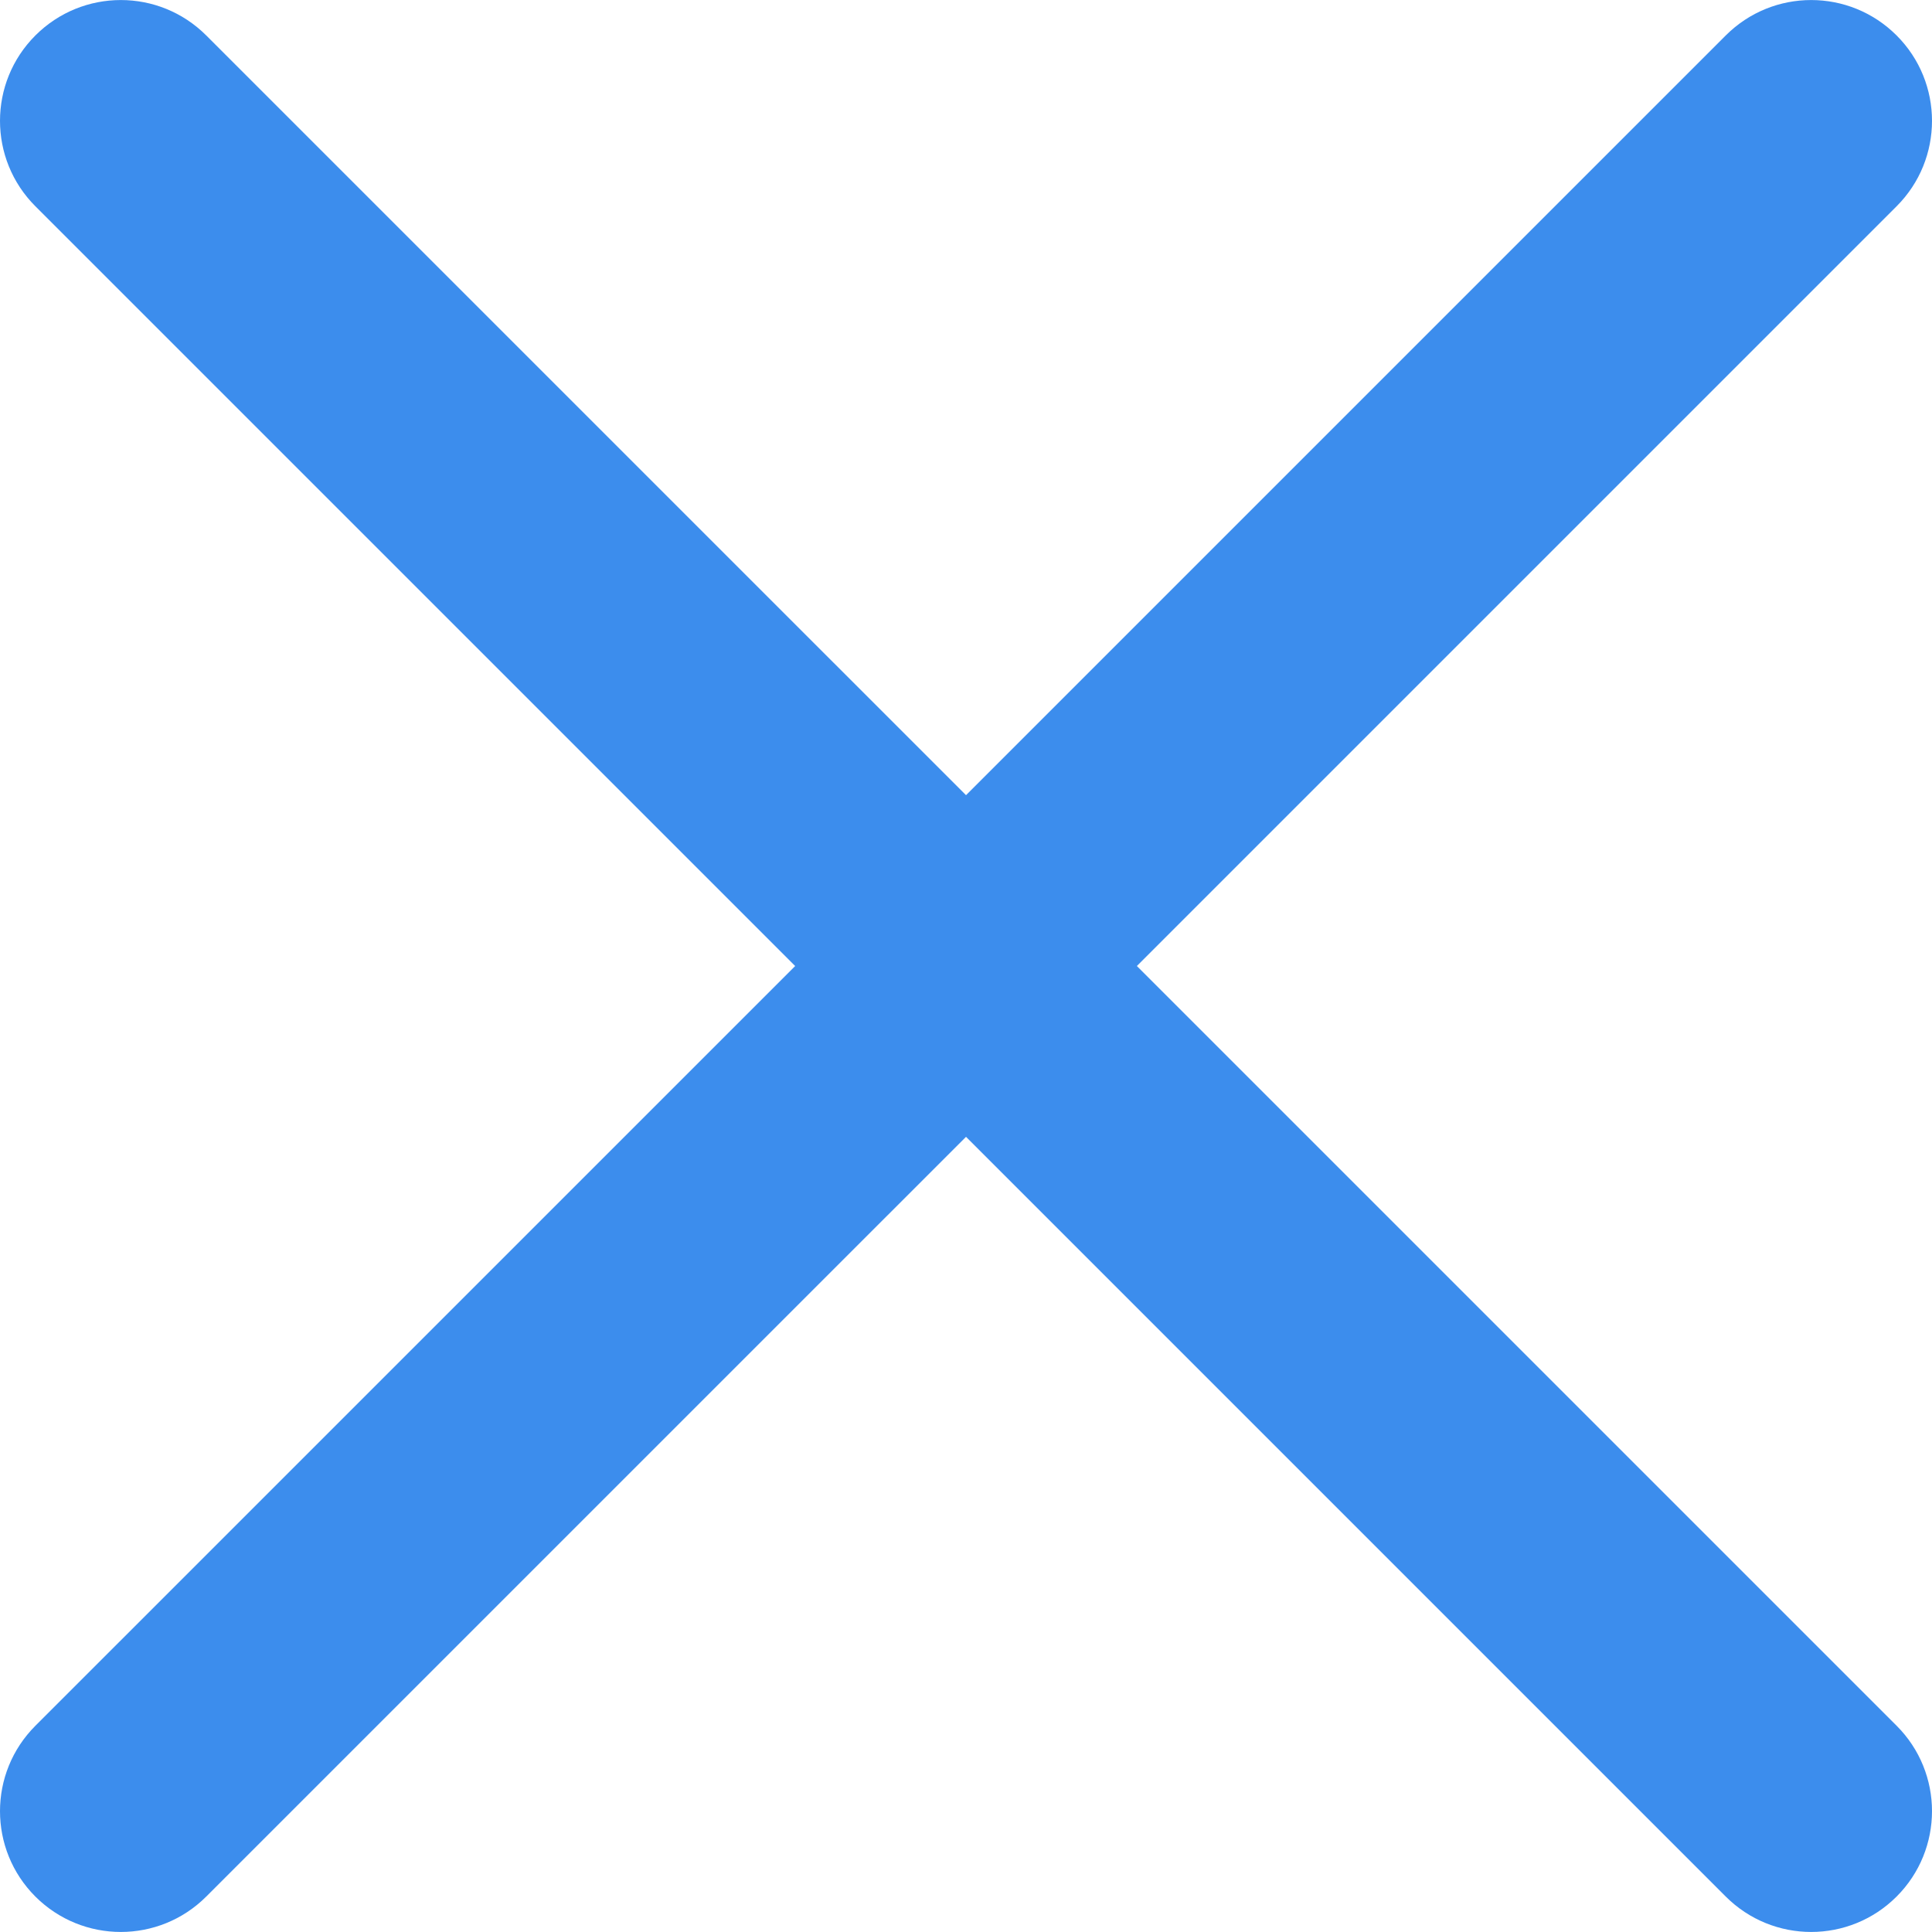
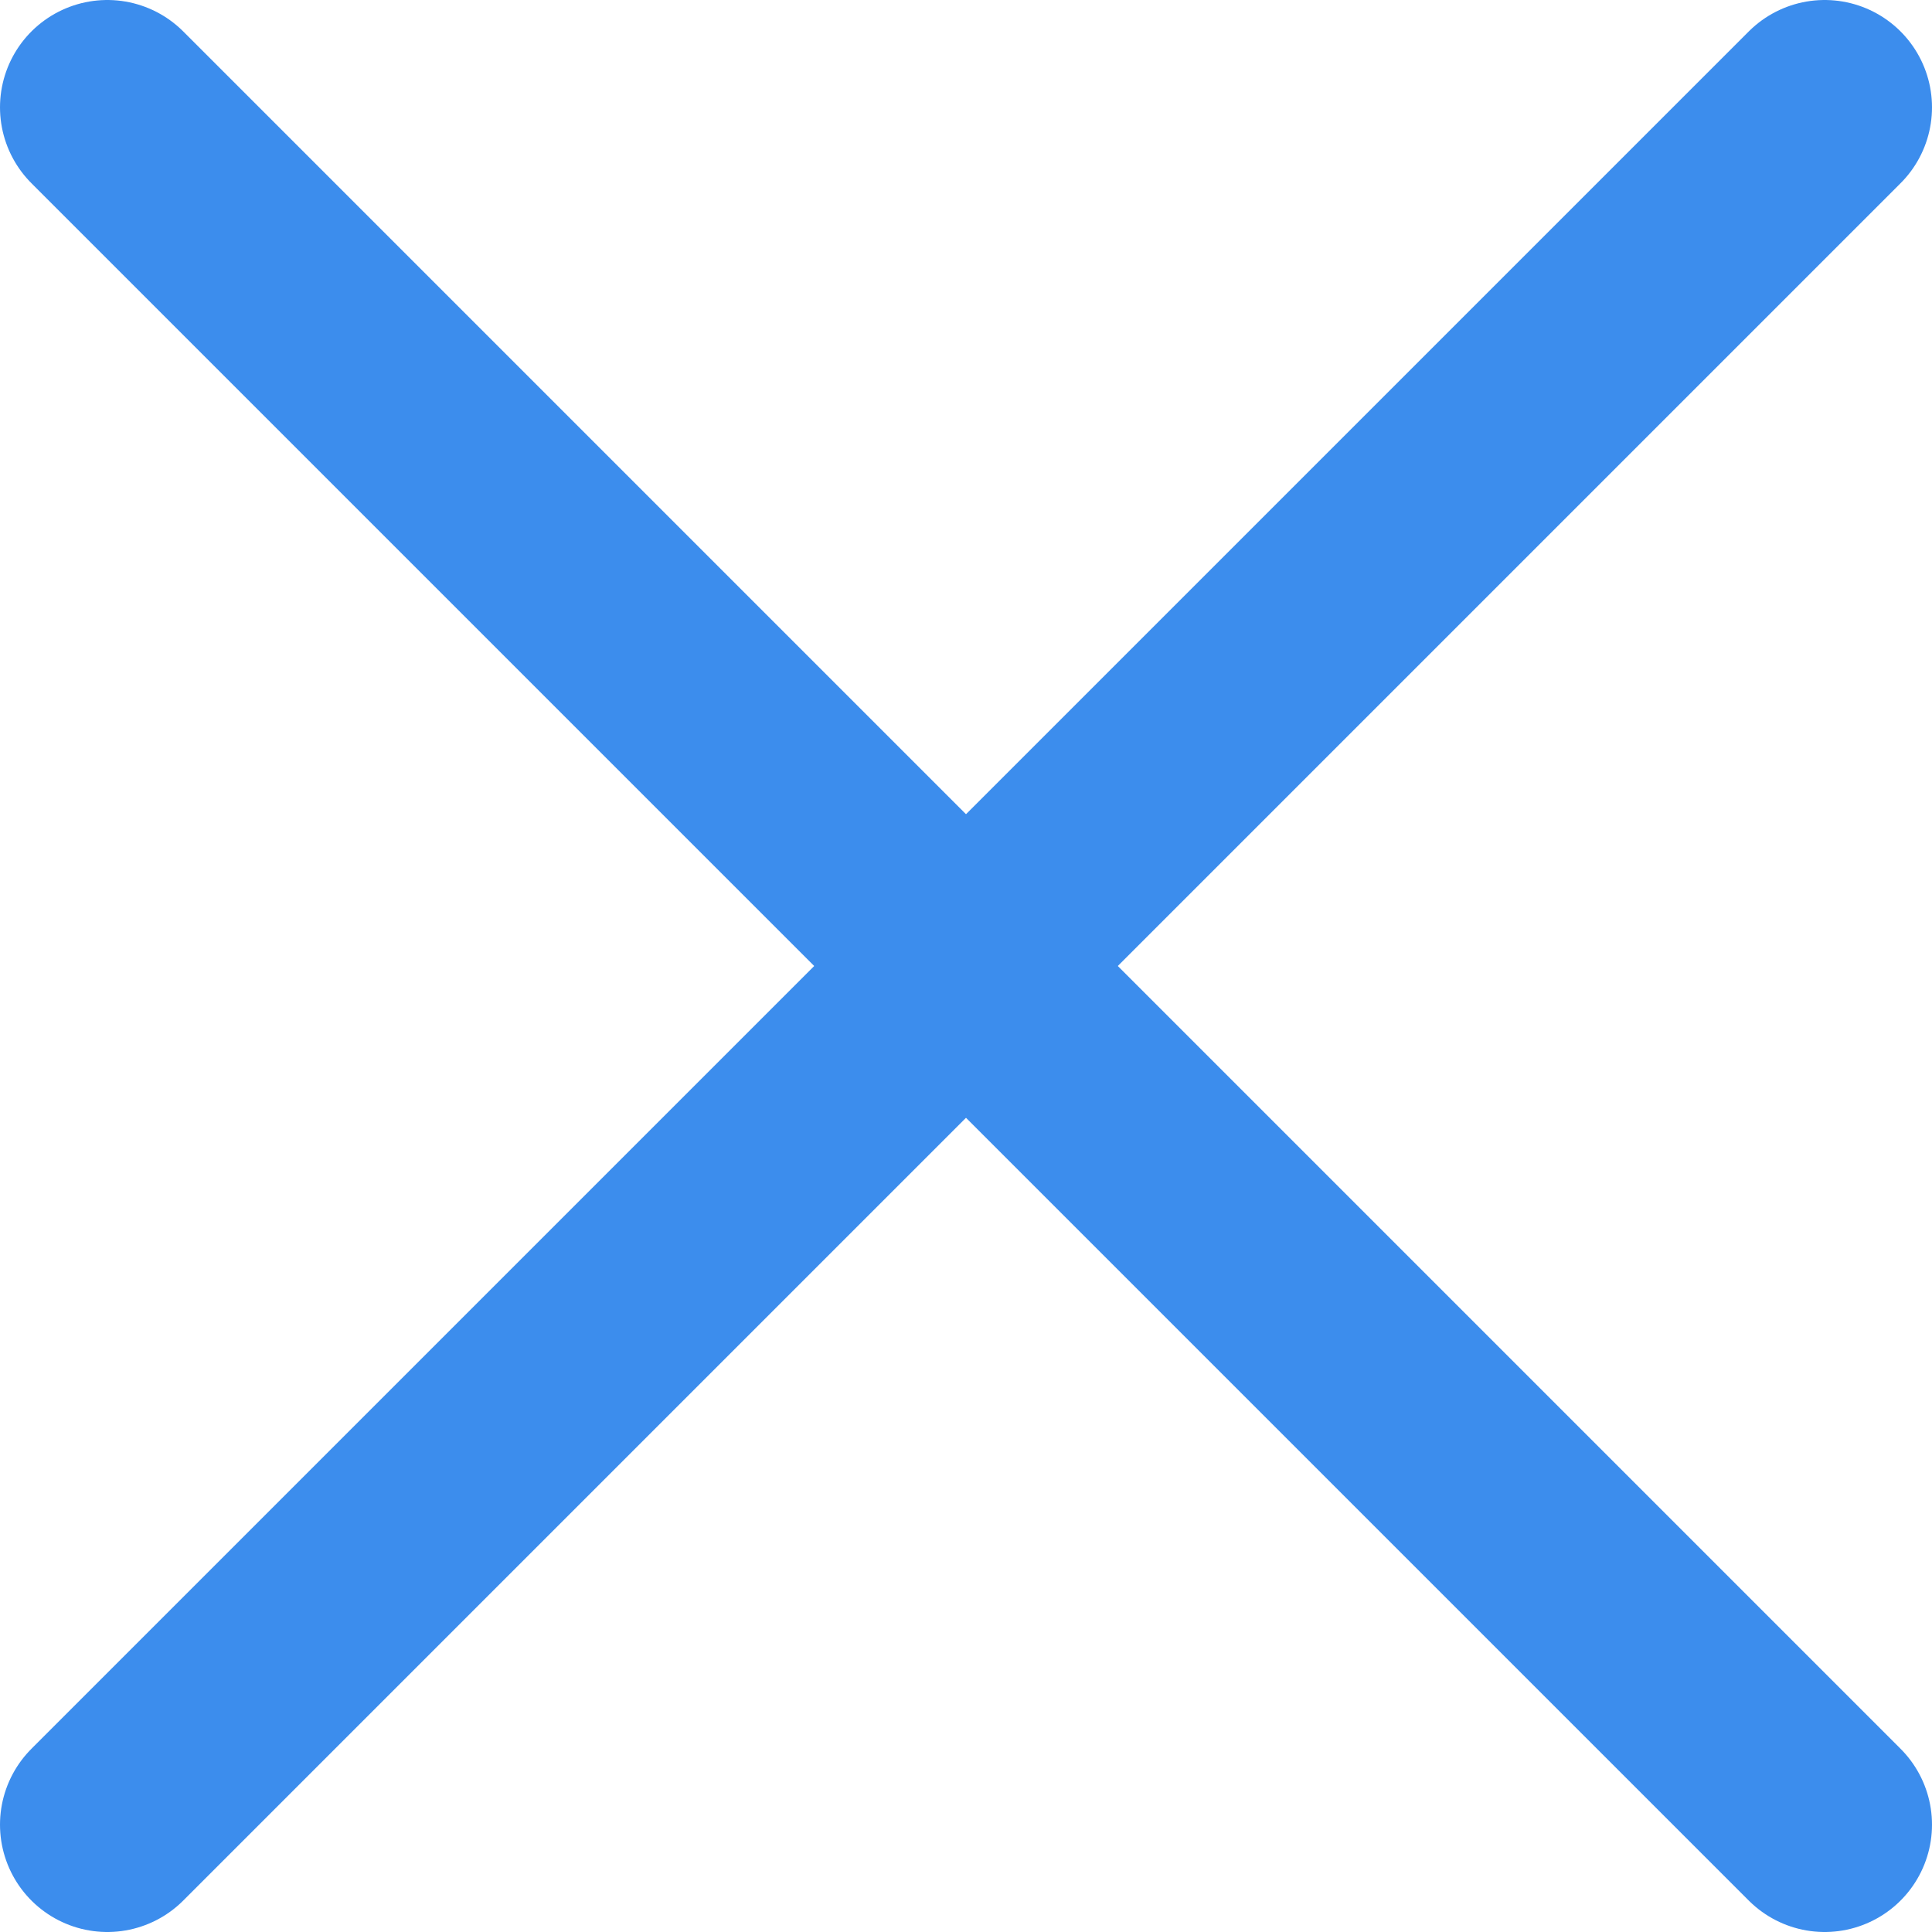
- <svg xmlns="http://www.w3.org/2000/svg" version="1.1" id="Capa_1" x="0px" y="0px" viewBox="0 0 47.971 47.971" style="enable-background:new 0 0 47.971 47.971;" xml:space="preserve">
-   <g>
-     <path fill="#3c8ded" d="M28.228,23.986L47.092,5.122c1.172-1.171,1.172-3.071,0-4.242c-1.172-1.172-3.07-1.172-4.242,0L23.986,19.744L5.121,0.88   c-1.172-1.172-3.07-1.172-4.242,0c-1.172,1.171-1.172,3.071,0,4.242l18.865,18.864L0.879,42.85c-1.172,1.171-1.172,3.071,0,4.242   C1.465,47.677,2.233,47.97,3,47.97s1.535-0.293,2.121-0.879l18.865-18.864L42.85,47.091c0.586,0.586,1.354,0.879,2.121,0.879   s1.535-0.293,2.121-0.879c1.172-1.171,1.172-3.071,0-4.242L28.228,23.986z" />
+ <svg xmlns="http://www.w3.org/2000/svg" width="18px" height="18px" viewBox="0 0 18 18" version="1.1">
+   <defs />
+   <g id="Recipients-added" stroke="none" stroke-width="1" fill="none" fill-rule="evenodd" transform="translate(-1300, -32)" stroke-linecap="round" stroke-linejoin="round">
+     <g id="X" transform="translate(1300, 32)" stroke="#3C8DED" stroke-width="2">
+       <path d="M17,1 L1,17" id="Path-3" />
+       <path d="M17,1 L1,17" id="Path-3" transform="translate(9, 9) scale(-1, 1) translate(-9, -9) " />
+     </g>
  </g>
-   <g>
- </g>
-   <g>
- </g>
-   <g>
- </g>
-   <g>
- </g>
-   <g>
- </g>
-   <g>
- </g>
-   <g>
- </g>
-   <g>
- </g>
-   <g>
- </g>
-   <g>
- </g>
-   <g>
- </g>
-   <g>
- </g>
-   <g>
- </g>
-   <g>
- </g>
-   <g>
- </g>
</svg>
